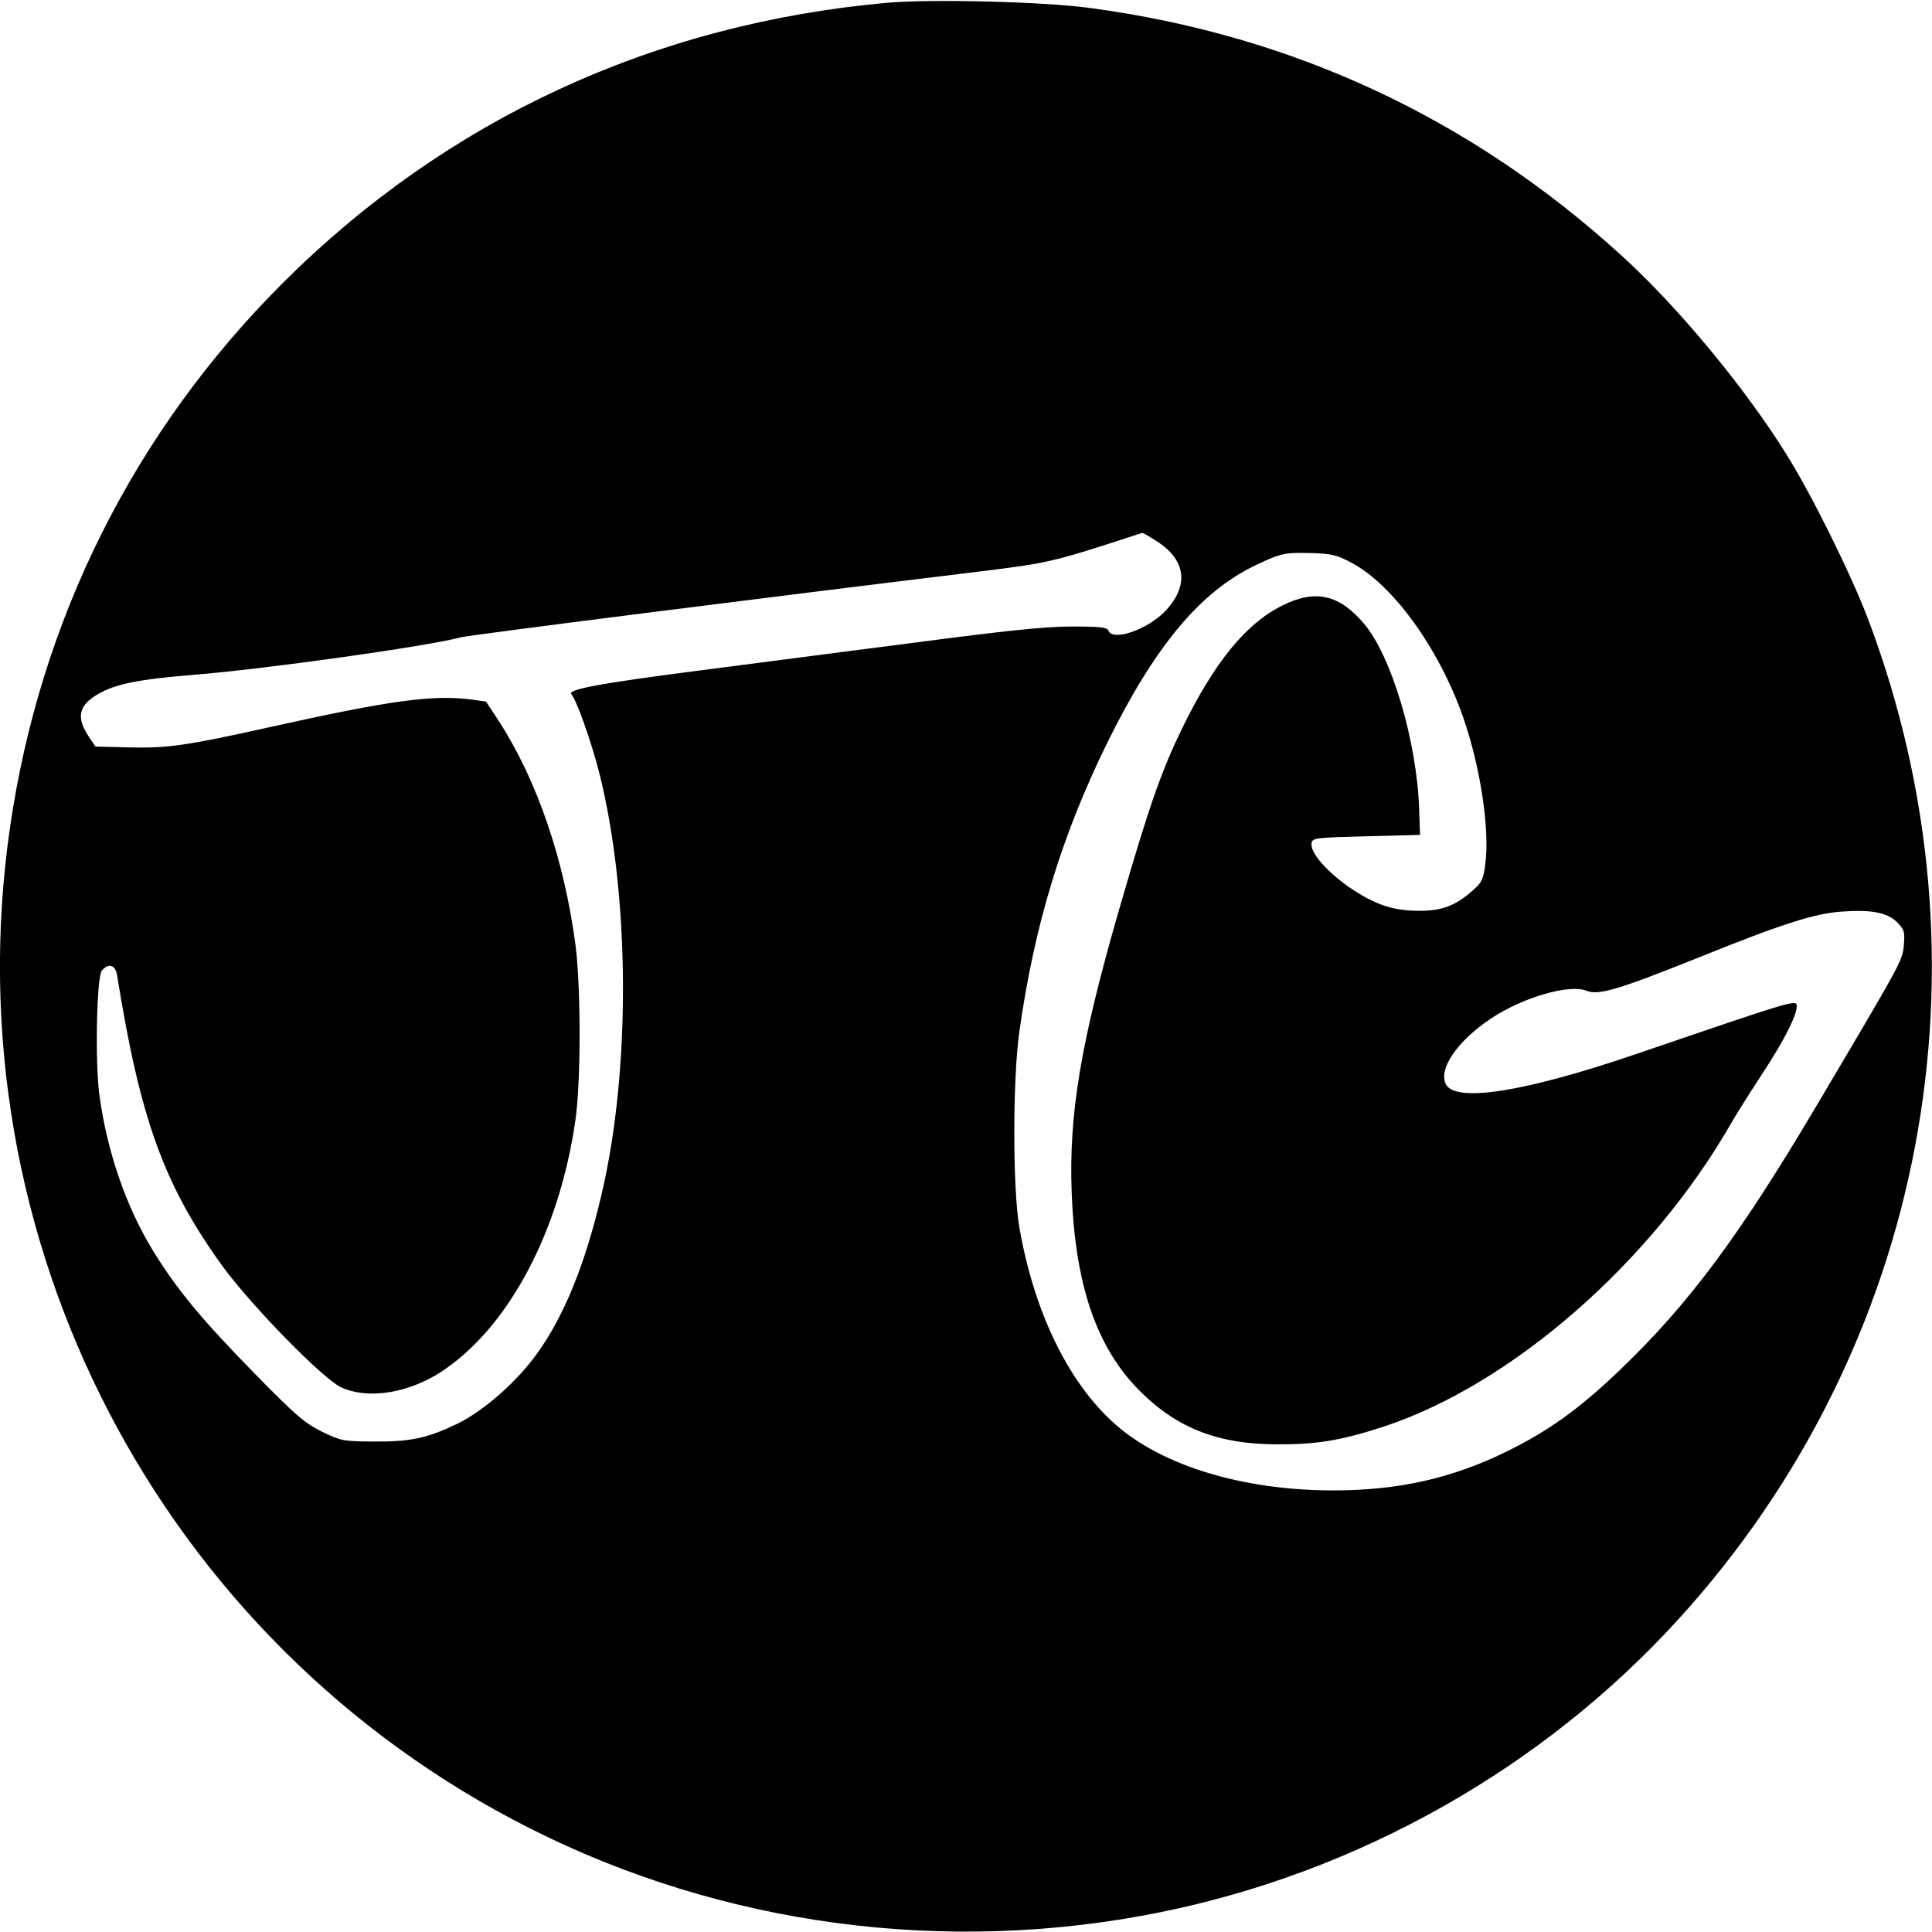
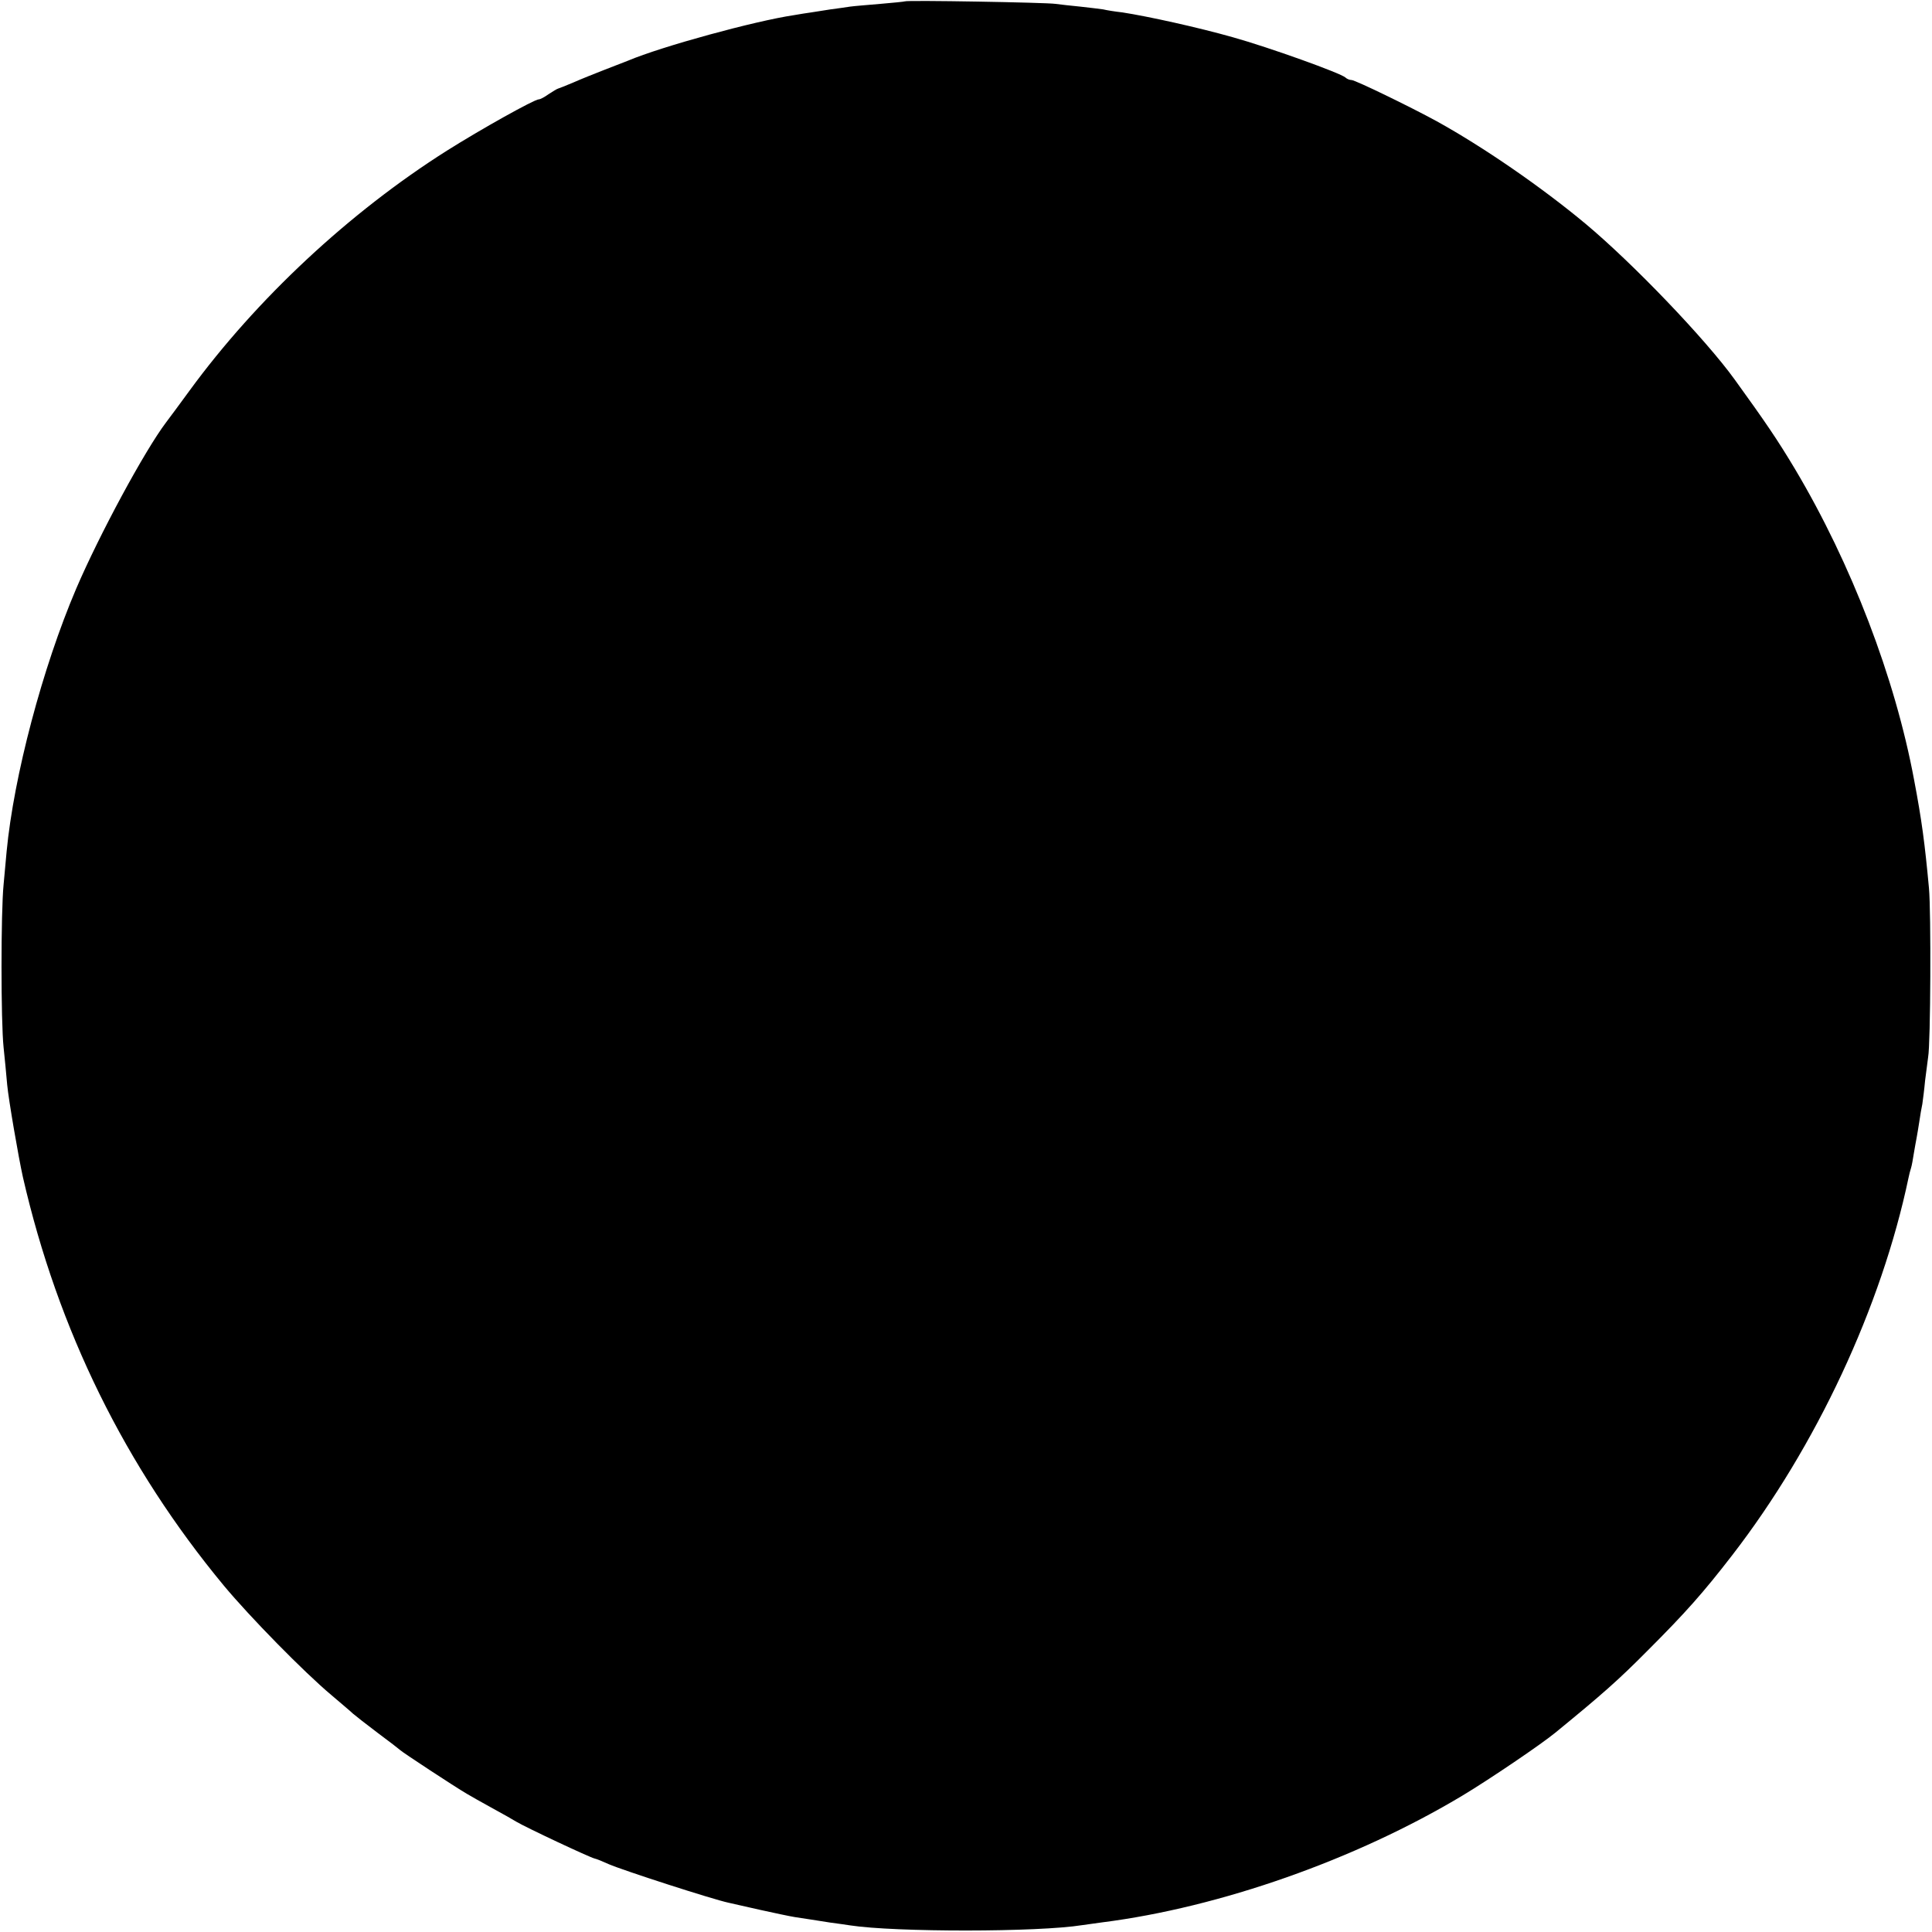
<svg xmlns="http://www.w3.org/2000/svg" version="1.0" width="700pt" height="700pt" viewBox="0 0 700 700" preserveAspectRatio="xMidYMid meet">
  <g transform="translate(0,700) scale(0.1,-0.1)" fill="#000000" stroke="none">
-     <path d="M3215 6990 c-848 -76 -1598 -424 -2190 -1015 -538 -537 -880 -1219 -989 -1975 -215 -1488 543 -2947 1883 -3624 698 -353 1507 -461 2282 -305 720 145 1389 522 1881 1063 896 984 1159 2373 686 3624 -61 161 -206 454 -298 600 -152 243 -395 535 -597 718 -546 497 -1191 797 -1923 895 -167 23 -575 33 -735 19z m976 -1951 c107 -68 118 -161 31 -253 -64 -67 -190 -111 -206 -71 -4 12 -29 15 -132 15 -96 0 -233 -14 -582 -60 -252 -32 -599 -78 -772 -100 -358 -46 -474 -68 -460 -85 20 -24 72 -171 101 -284 112 -445 115 -1079 8 -1531 -59 -251 -134 -436 -233 -574 -73 -102 -192 -207 -288 -254 -110 -53 -170 -66 -306 -65 -109 1 -116 2 -186 36 -62 31 -95 59 -242 209 -192 196 -282 304 -370 447 -98 160 -167 362 -194 565 -16 116 -10 427 9 449 23 29 49 21 55 -15 84 -525 171 -764 384 -1058 105 -143 361 -405 427 -436 96 -45 241 -23 361 54 245 159 431 508 489 915 20 139 20 481 0 634 -41 309 -139 596 -278 811 l-46 70 -57 8 c-138 17 -293 -4 -724 -100 -306 -68 -371 -77 -511 -74 l-123 3 -23 34 c-48 71 -39 115 32 156 63 37 149 54 347 70 261 21 852 104 968 136 30 8 1110 145 1885 239 244 30 264 35 555 130 14 5 27 9 29 9 2 1 26 -13 52 -30z m706 -78 c150 -80 315 -308 403 -556 64 -183 99 -412 81 -540 -7 -52 -13 -64 -47 -93 -60 -53 -109 -72 -190 -72 -96 0 -160 21 -252 83 -83 57 -145 127 -140 161 3 20 9 21 198 26 l195 5 -3 90 c-8 251 -102 564 -203 679 -90 104 -176 121 -295 61 -130 -65 -244 -205 -359 -440 -79 -162 -122 -287 -231 -663 -139 -482 -182 -739 -171 -1026 13 -335 91 -560 247 -716 134 -134 284 -193 495 -193 146 -1 234 14 385 63 466 152 976 598 1265 1105 16 28 66 107 111 176 77 117 124 209 124 244 0 25 -14 20 -585 -175 -399 -136 -650 -176 -686 -109 -29 55 41 157 162 238 115 77 286 127 348 101 43 -17 114 4 401 119 307 124 424 161 521 168 110 8 166 -3 202 -38 27 -27 29 -35 25 -83 -5 -57 -4 -55 -321 -590 -275 -464 -458 -710 -704 -946 -147 -142 -262 -225 -418 -301 -197 -96 -390 -139 -624 -139 -302 0 -578 76 -753 209 -187 142 -328 414 -385 746 -24 142 -24 532 0 705 54 386 154 713 317 1045 173 352 336 548 535 645 96 46 108 49 210 46 69 -2 89 -7 142 -35z" />
+     <path d="M3278 6995 c-1 -1 -41 -5 -88 -9 -47 -4 -96 -8 -110 -10 -14 -2 -46 -7 -71 -10 -25 -4 -57 -9 -70 -11 -13 -2 -42 -6 -63 -10 -141 -21 -478 -113 -601 -165 -11 -4 -49 -19 -85 -33 -36 -14 -86 -34 -113 -46 -26 -11 -51 -21 -55 -22 -4 -1 -19 -10 -34 -20 -14 -10 -30 -19 -36 -19 -16 0 -211 -109 -333 -186 -354 -224 -690 -538 -932 -869 -36 -49 -74 -101 -85 -115 -78 -103 -242 -407 -326 -603 -122 -286 -226 -679 -252 -952 -2 -22 -7 -76 -11 -120 -10 -100 -10 -496 0 -590 4 -38 10 -99 13 -135 5 -54 41 -263 57 -335 127 -554 371 -1049 728 -1480 94 -113 291 -314 389 -396 35 -30 71 -60 79 -68 8 -7 49 -39 90 -70 42 -31 78 -59 81 -62 5 -6 198 -133 241 -158 13 -8 56 -32 94 -53 39 -21 77 -43 85 -48 35 -21 267 -130 285 -134 6 -1 28 -10 50 -20 53 -23 378 -128 435 -140 14 -3 66 -15 115 -26 50 -11 106 -23 125 -26 19 -3 46 -7 59 -9 13 -2 45 -7 70 -11 25 -3 57 -8 71 -10 163 -25 682 -25 842 1 13 2 45 6 72 10 425 54 918 227 1306 460 95 57 284 185 335 227 170 139 229 191 335 298 137 137 201 209 306 345 305 395 541 901 639 1368 2 10 6 26 9 35 3 9 7 33 10 52 3 19 8 45 10 56 2 12 7 39 10 60 3 22 8 50 11 64 2 14 7 52 10 85 4 33 9 71 11 85 9 48 11 526 3 612 -15 162 -26 246 -54 393 -69 370 -227 782 -431 1125 -64 107 -107 170 -219 325 -107 148 -369 421 -540 564 -161 134 -370 278 -540 372 -97 53 -295 149 -308 149 -7 0 -17 4 -22 9 -17 16 -276 109 -408 146 -127 36 -309 76 -400 90 -27 3 -58 8 -70 11 -12 2 -49 6 -83 10 -33 3 -74 8 -90 10 -33 5 -540 14 -546 9z" />
  </g>
</svg>
